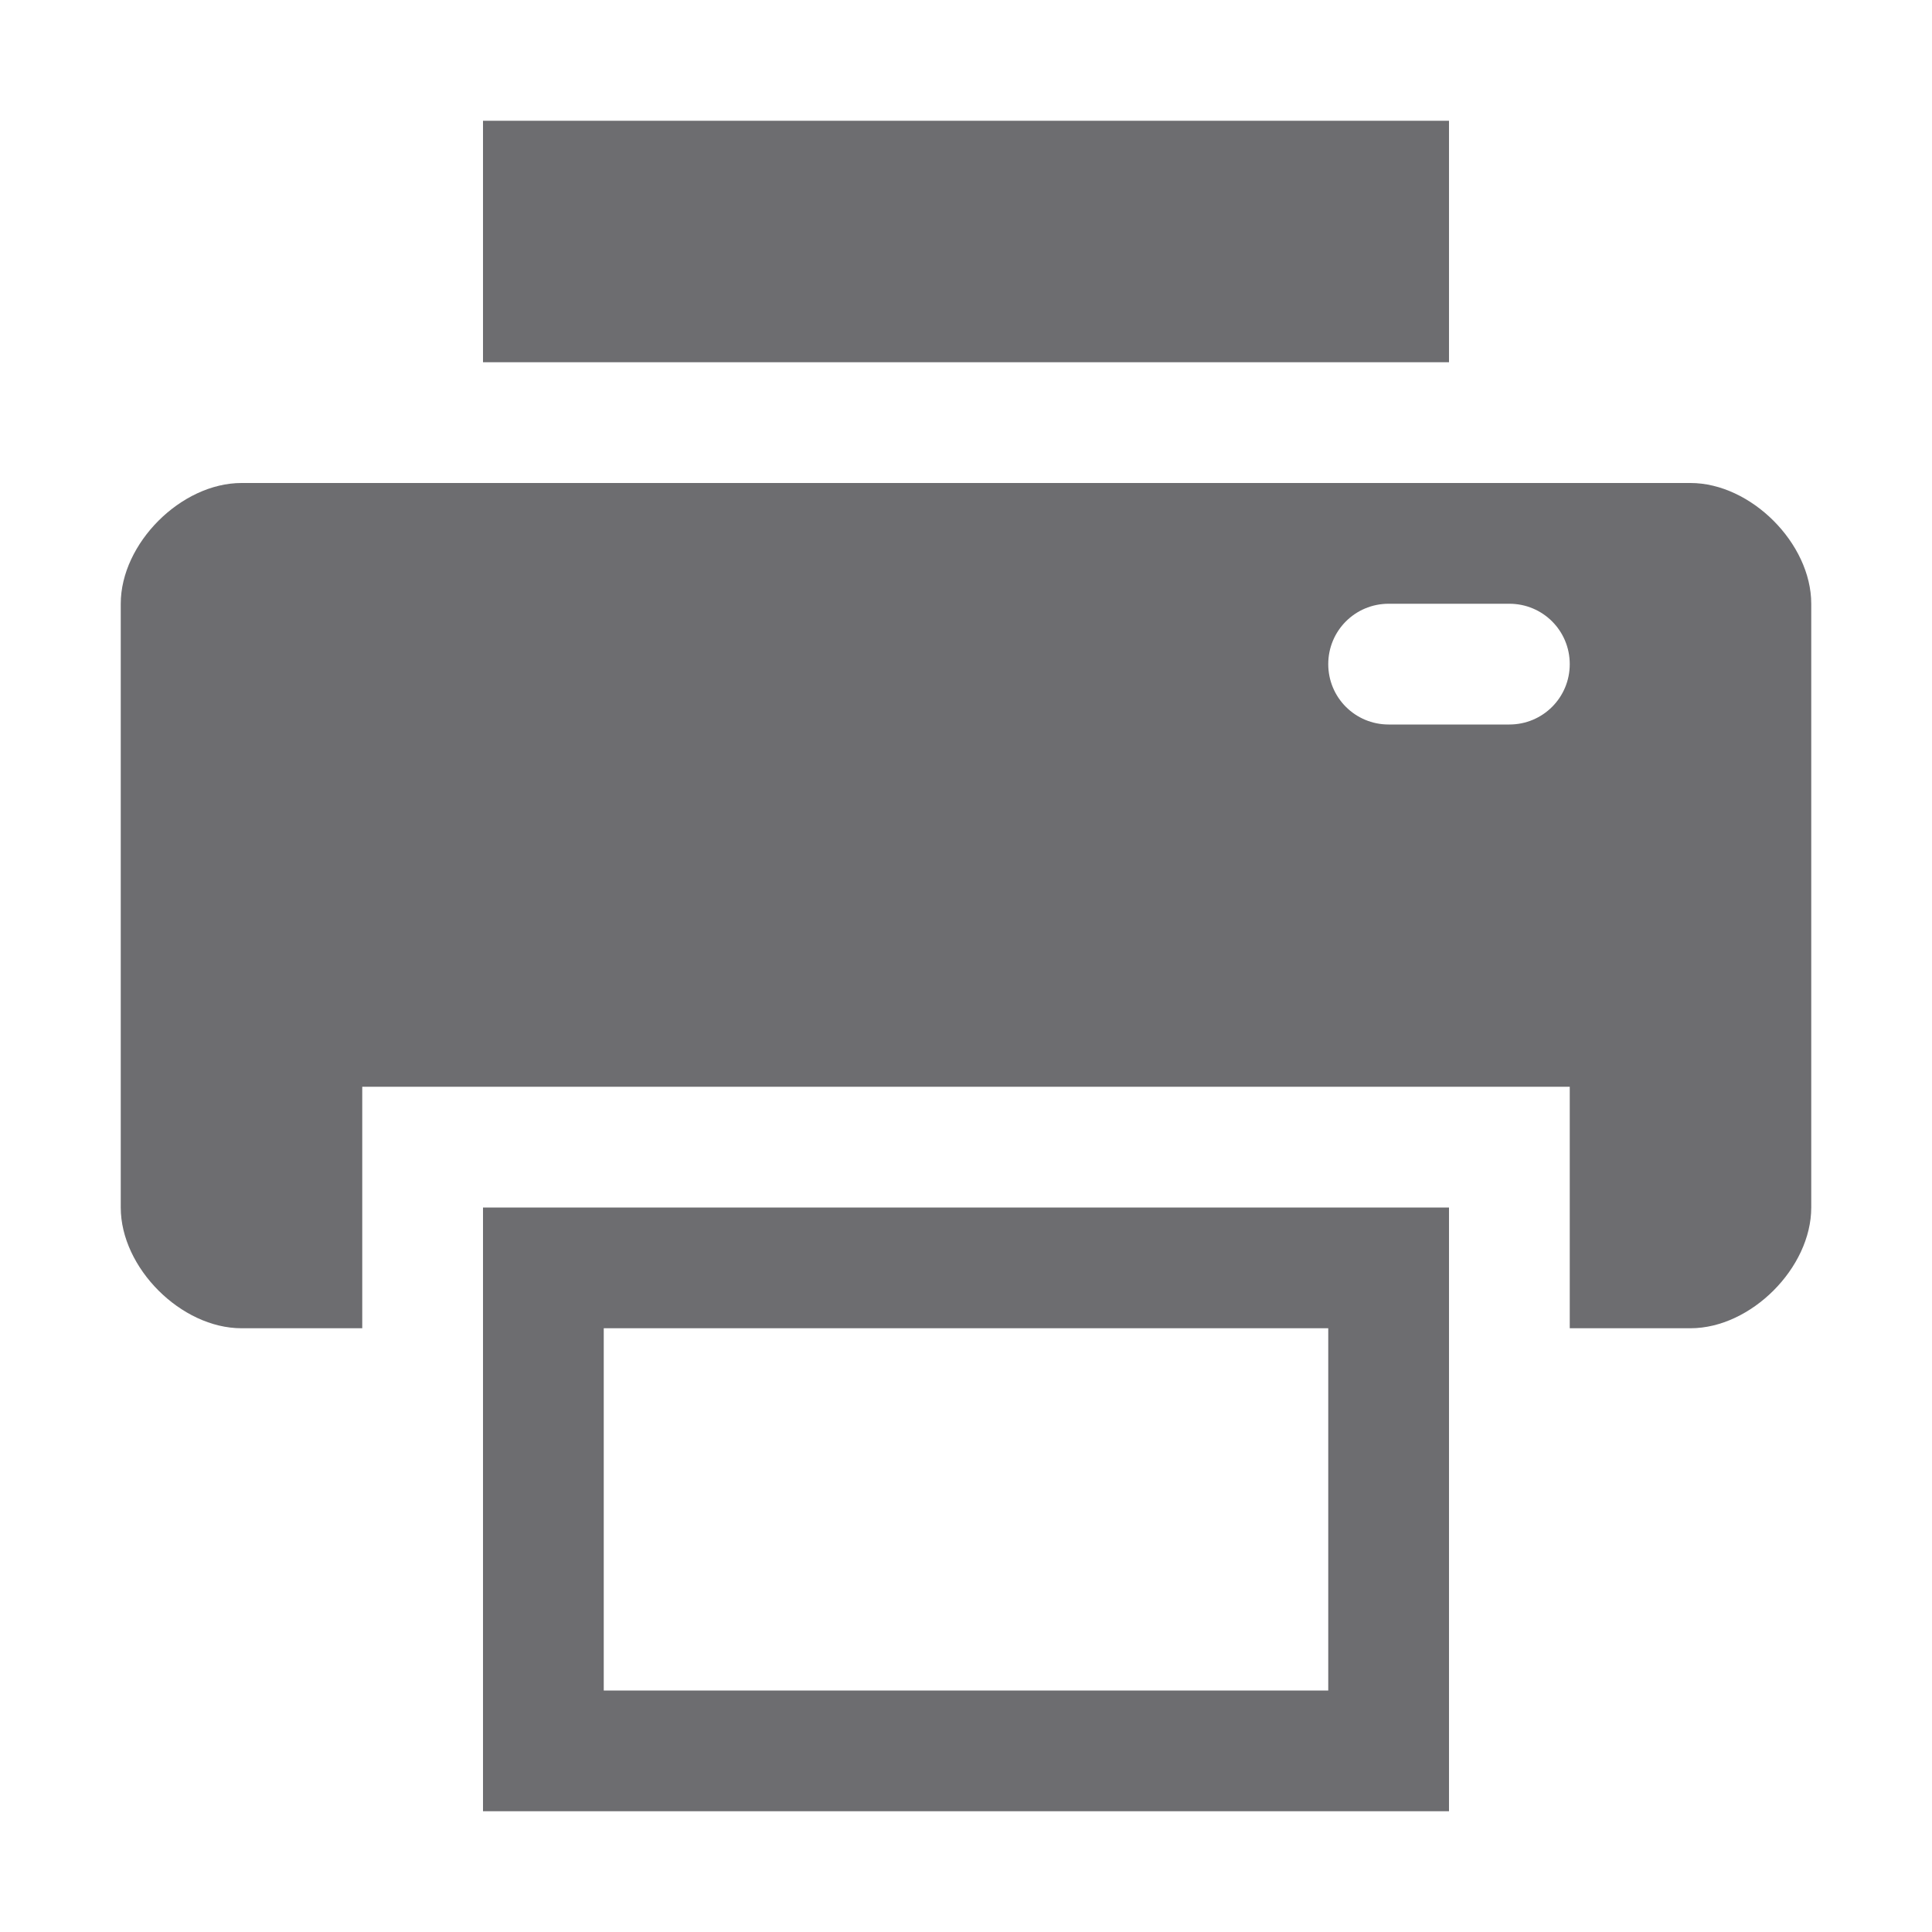
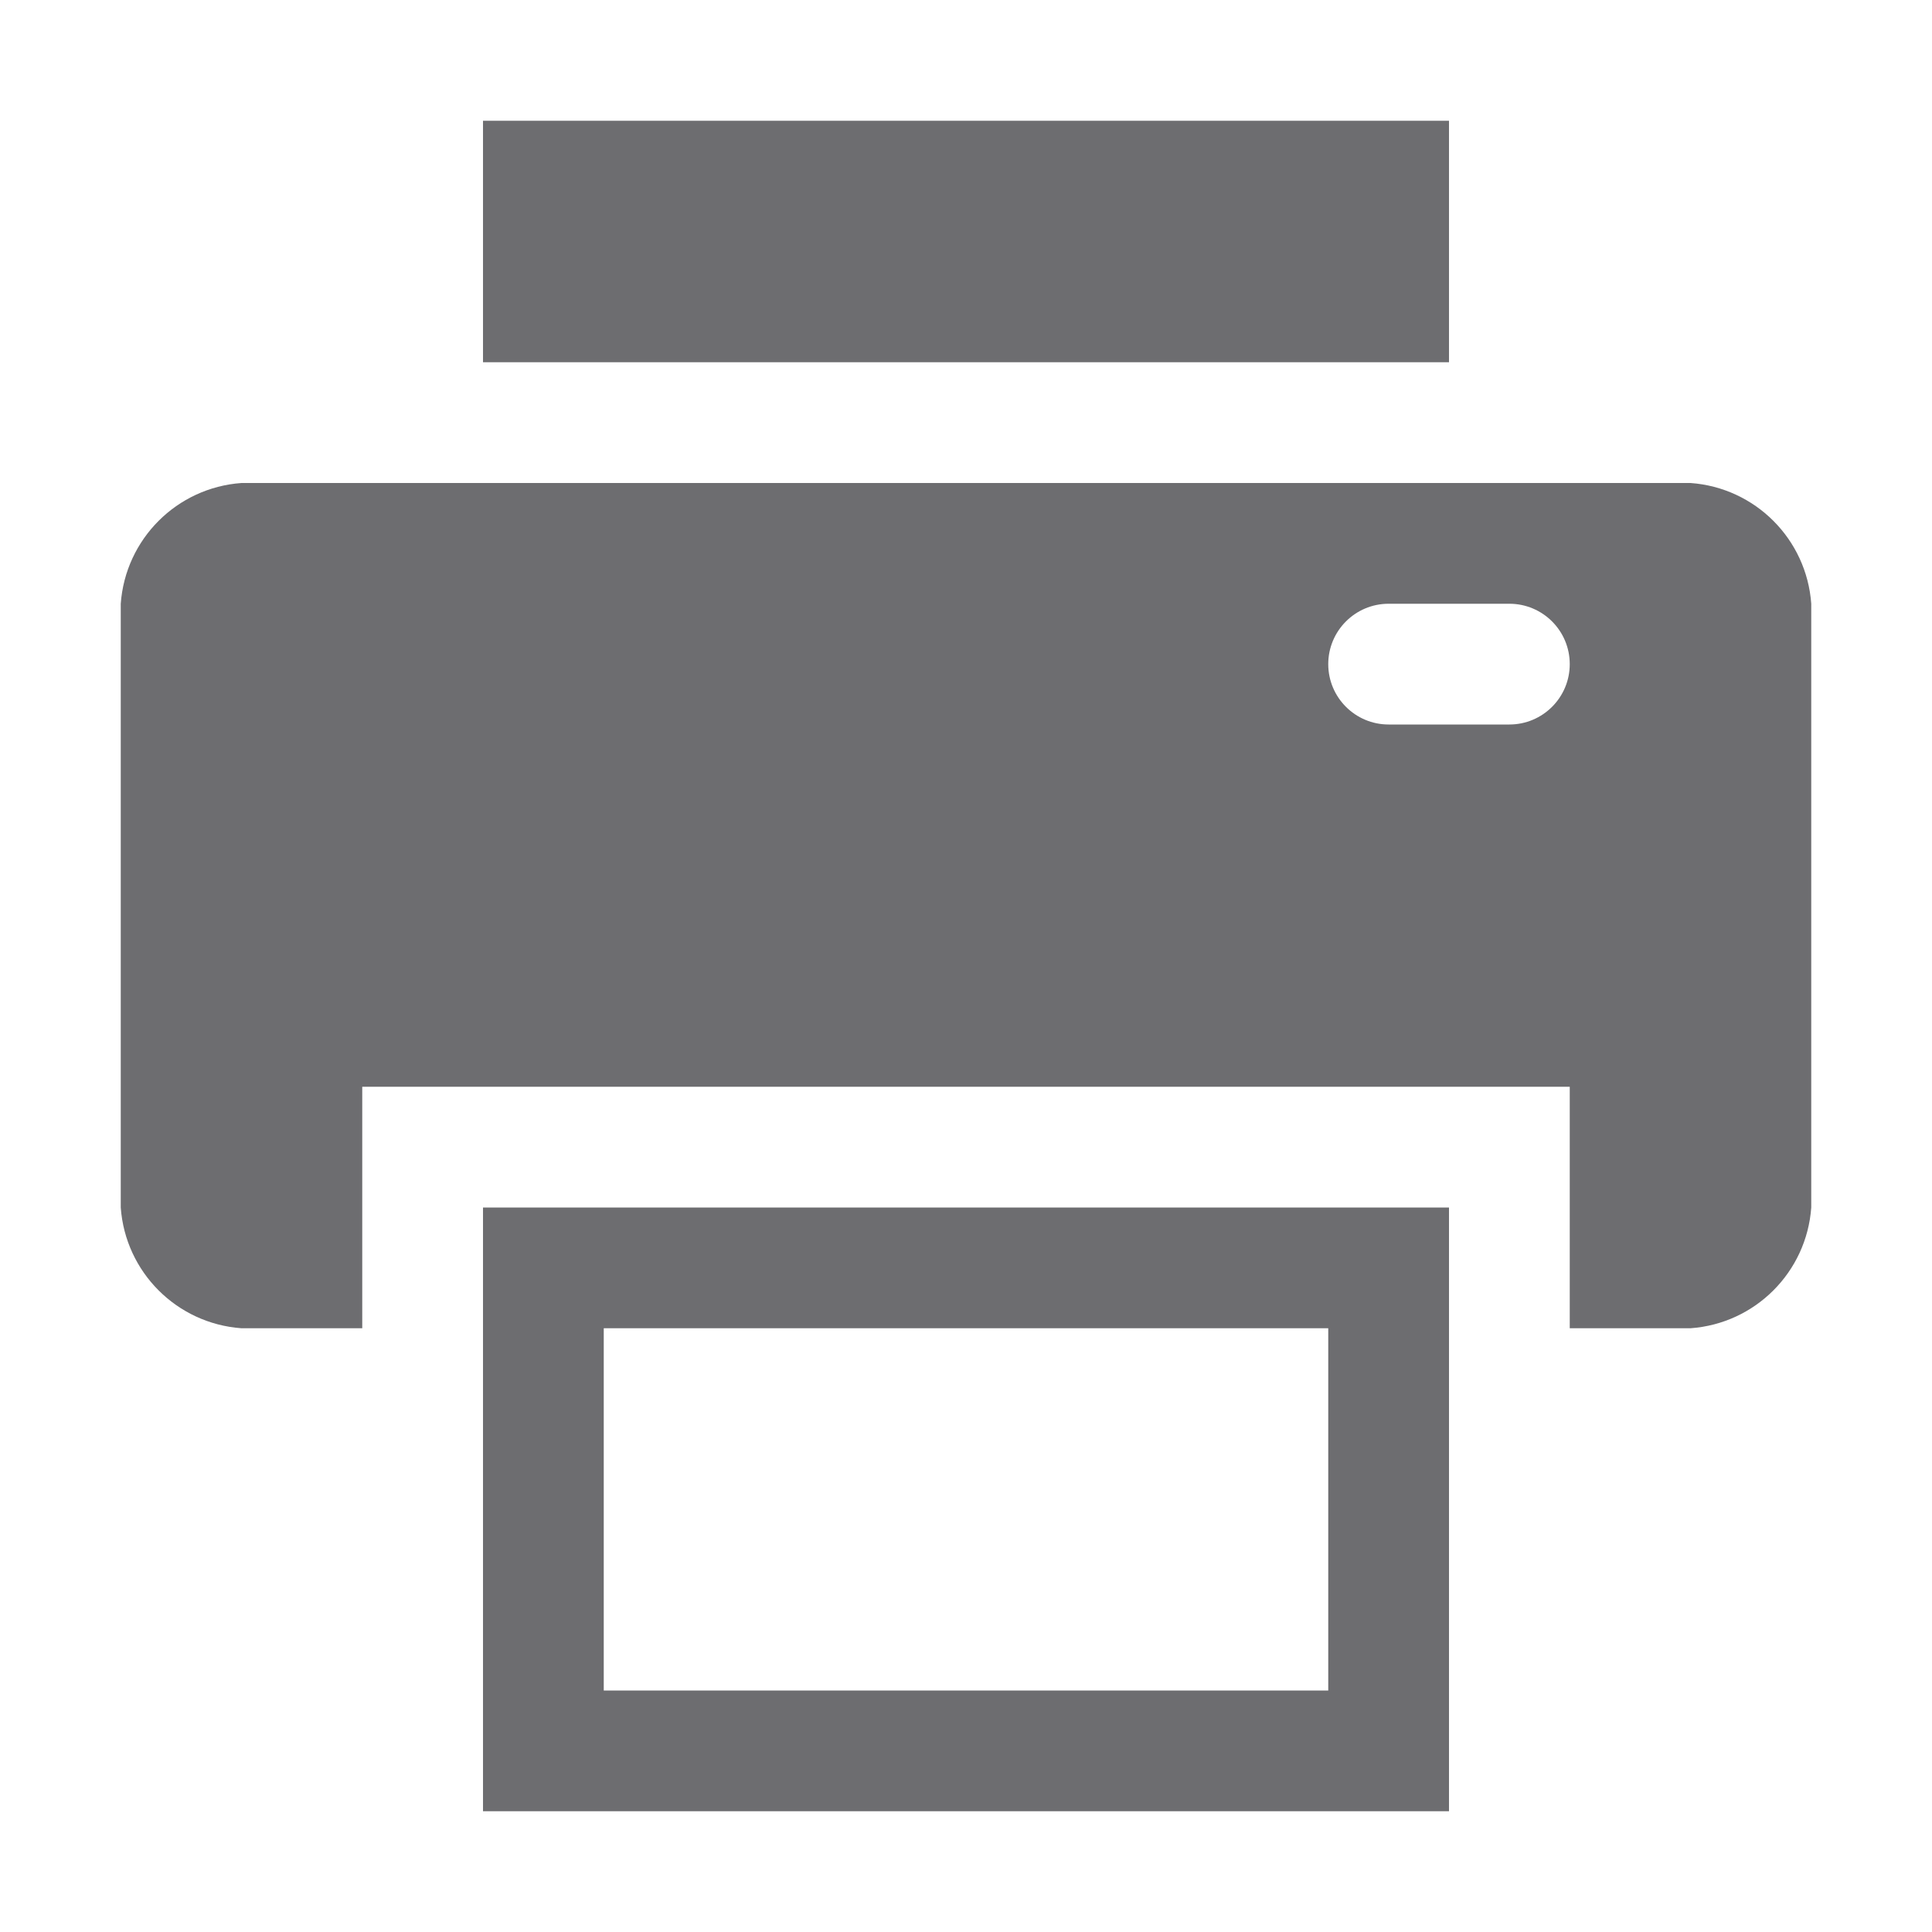
- <svg xmlns="http://www.w3.org/2000/svg" width="16" height="16" viewBox="0 0 16 16">
-   <path style="fill:#6d6d70" d="M 4 1 L 4 3 L 12 3 L 12 1 L 4 1 z M 2 4 C 1.5 4 1 4.5 1 5 L 1 10 C 1 10.5 1.5 11 2 11 L 3 11 L 3 9 L 13 9 L 13 11 L 14 11 C 14.5 11 15 10.5 15 10 L 15 5 C 15 4.5 14.5 4 14 4 L 2 4 z M 11.5 5 L 12.5 5 C 12.777 5 13 5.223 13 5.5 C 13 5.777 12.777 6 12.5 6 L 11.5 6 C 11.223 6 11 5.777 11 5.5 C 11 5.223 11.223 5 11.5 5 z M 4 10 L 4 15 L 12 15 L 12 10 L 4 10 z M 5 11 L 11 11 L 11 14 L 5 14 L 5 11 z " />
+ <svg xmlns="http://www.w3.org/2000/svg" width="16" height="16">
+   <path d="M4 1v2h8V1H4zM2 4a1.08 1.08 0 0 0-1 1v5a1.08 1.08 0 0 0 1 1h1V9h10v2h1a1.08 1.08 0 0 0 1-1V5a1.08 1.08 0 0 0-1-1H2zm9.5 1h1a.5.5 0 1 1 0 1h-1a.5.5 0 1 1 0-1zM4 10v5h8v-5H4zm1 1h6v3H5v-3z" fill="#6d6d70" />
</svg>
